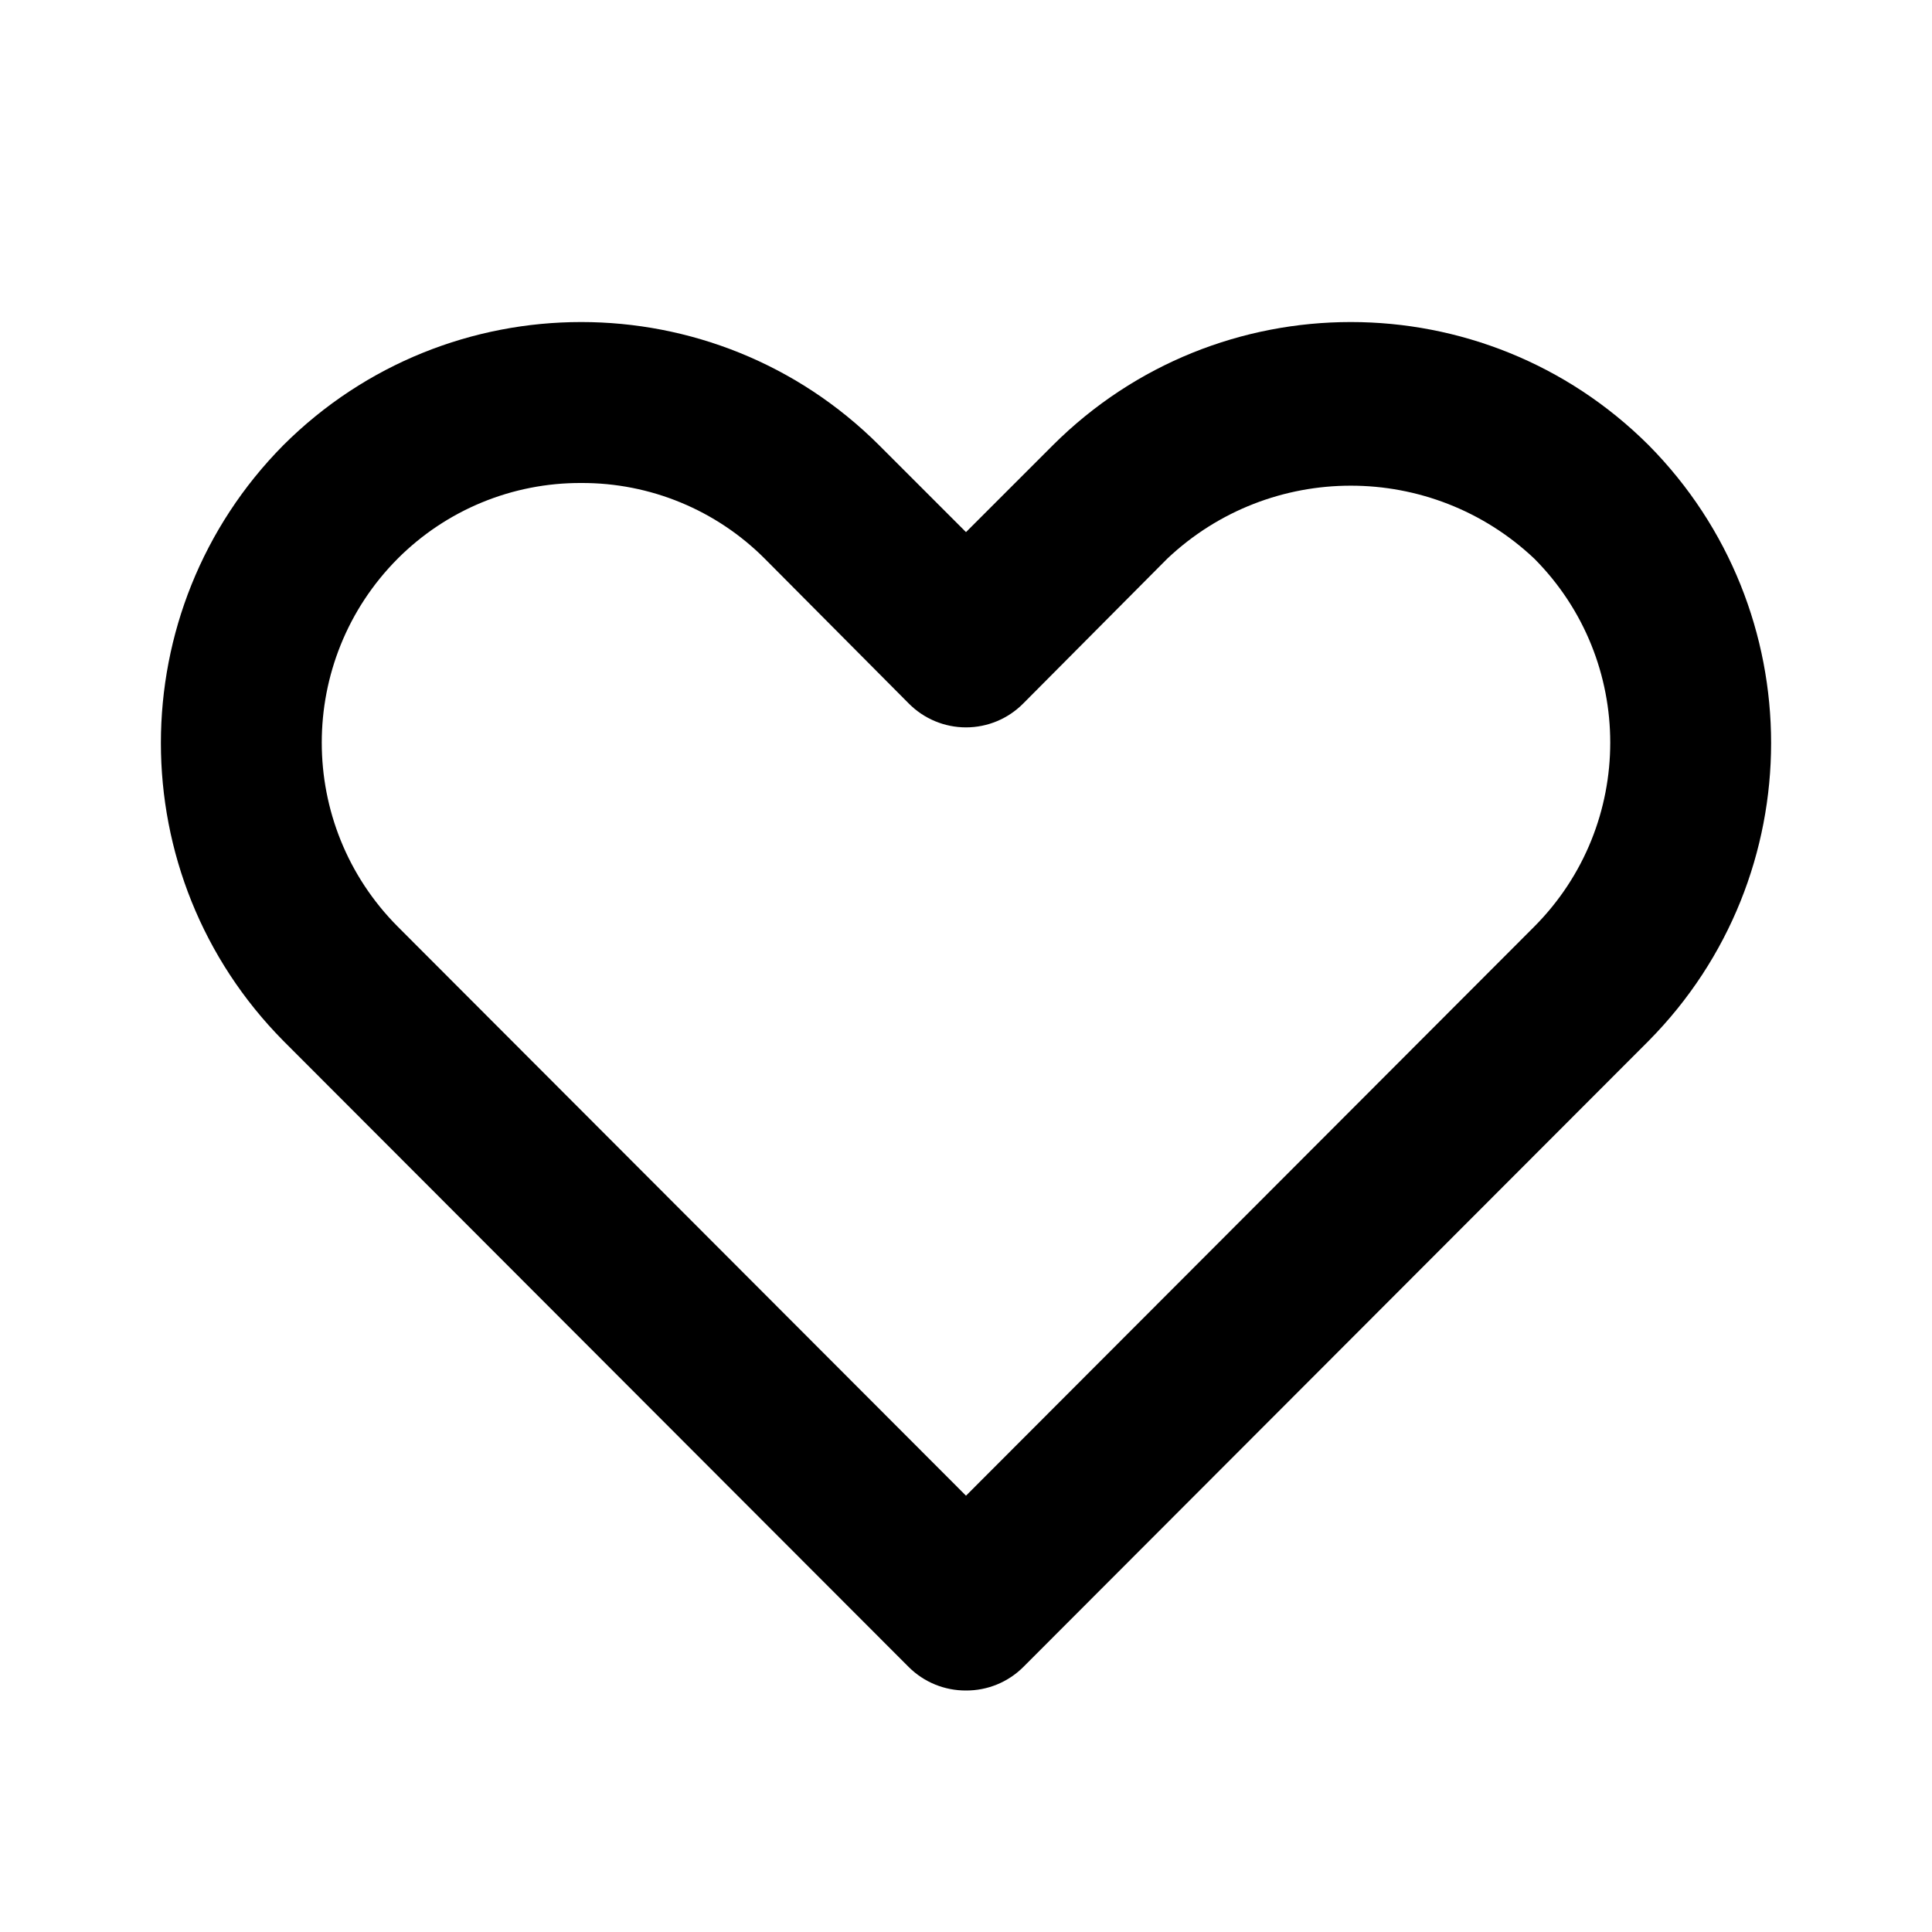
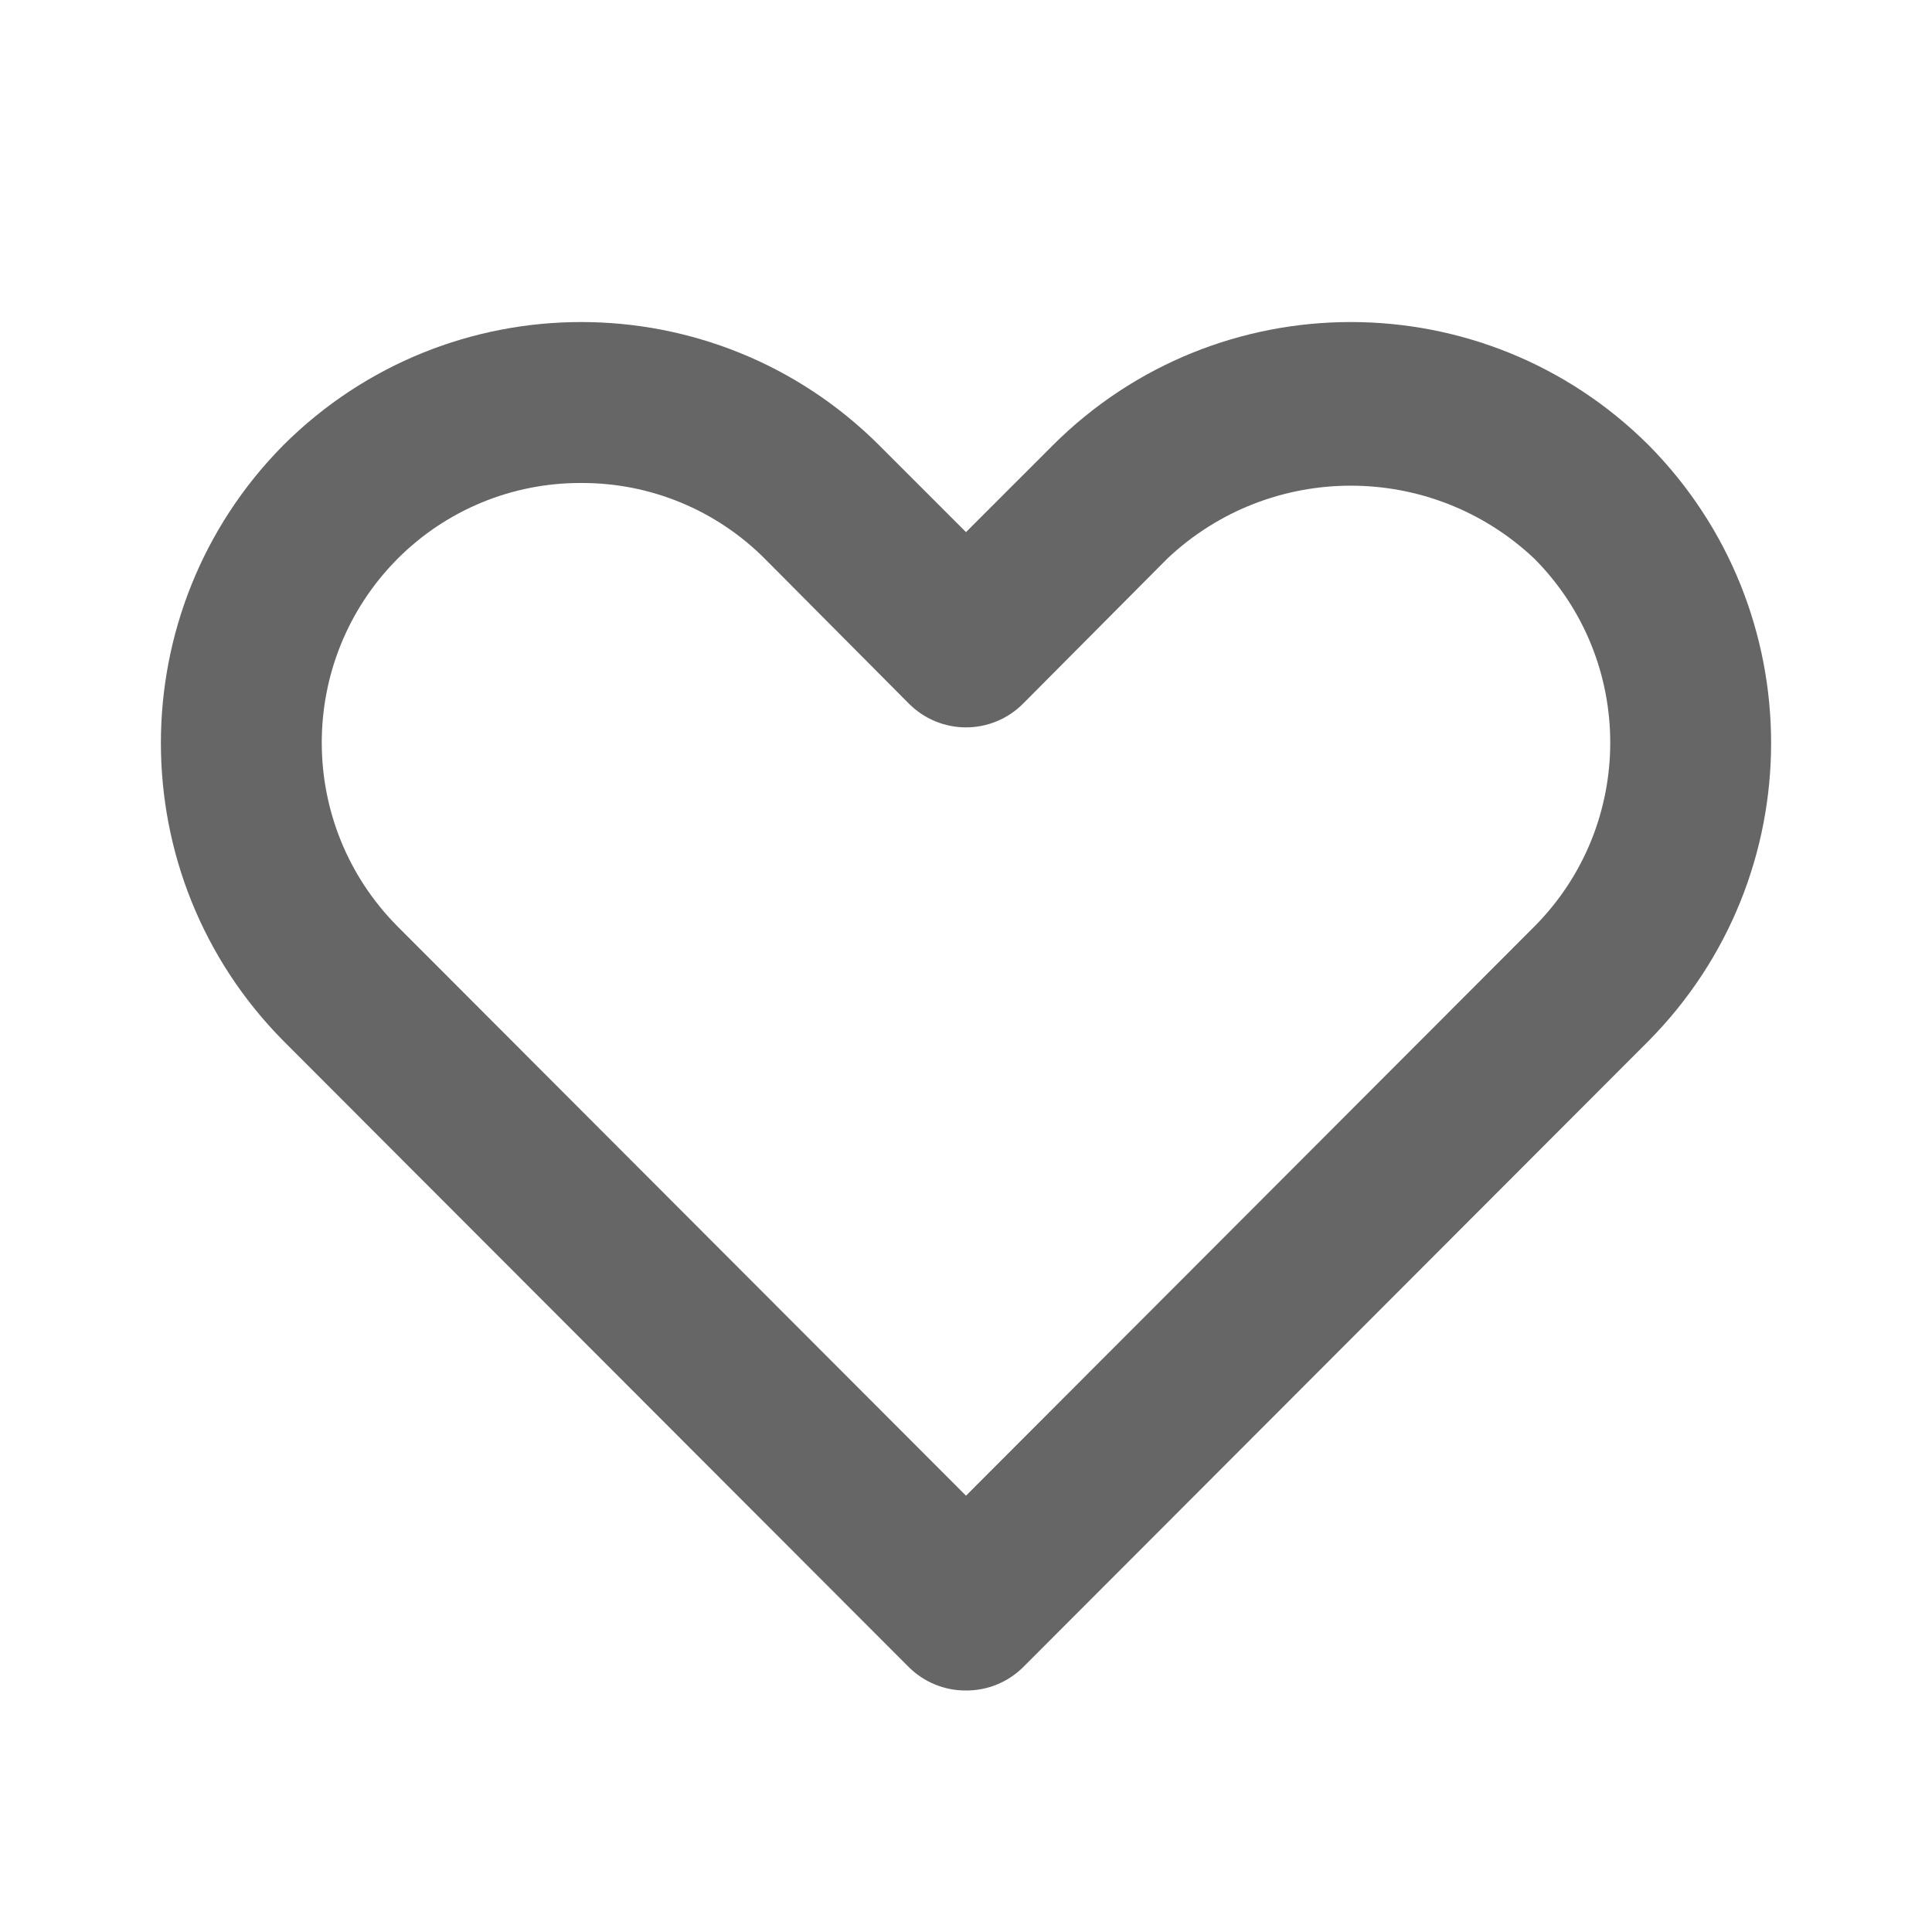
- <svg xmlns="http://www.w3.org/2000/svg" viewBox="0 0 24 24">
+ <svg xmlns="http://www.w3.org/2000/svg" viewBox="0 0 24 24" fill="#666">
  <g data-name="Layer 2">
    <g data-name="heart">
      <rect width="24" height="24" opacity="0" />
      <path d="M12 21a1 1 0 0 1-.71-.29l-7.77-7.78a5.26 5.26 0 0 1 0-7.4 5.24 5.24 0 0 1 7.4 0L12 6.61l1.08-1.08a5.24 5.24 0 0 1 7.4 0 5.26 5.26 0 0 1 0 7.4l-7.77 7.78A1 1 0 0 1 12 21zM7.22 6a3.2 3.2 0 0 0-2.28.94 3.24 3.24 0 0 0 0 4.57L12 18.58l7.06-7.07a3.24 3.24 0 0 0 0-4.57 3.32 3.32 0 0 0-4.56 0l-1.79 1.8a1 1 0 0 1-1.42 0L9.5 6.94A3.2 3.2 0 0 0 7.22 6z" />
    </g>
  </g>
</svg>
